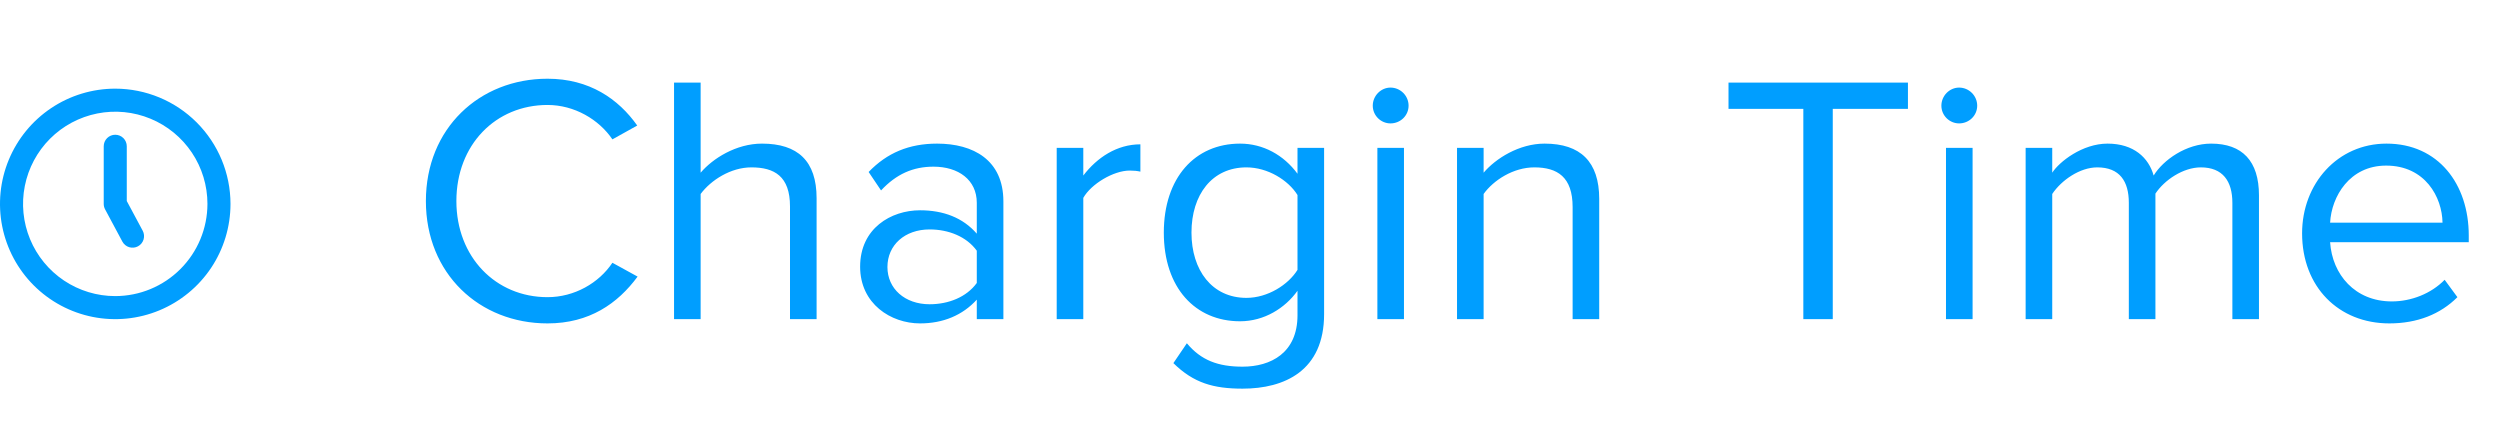
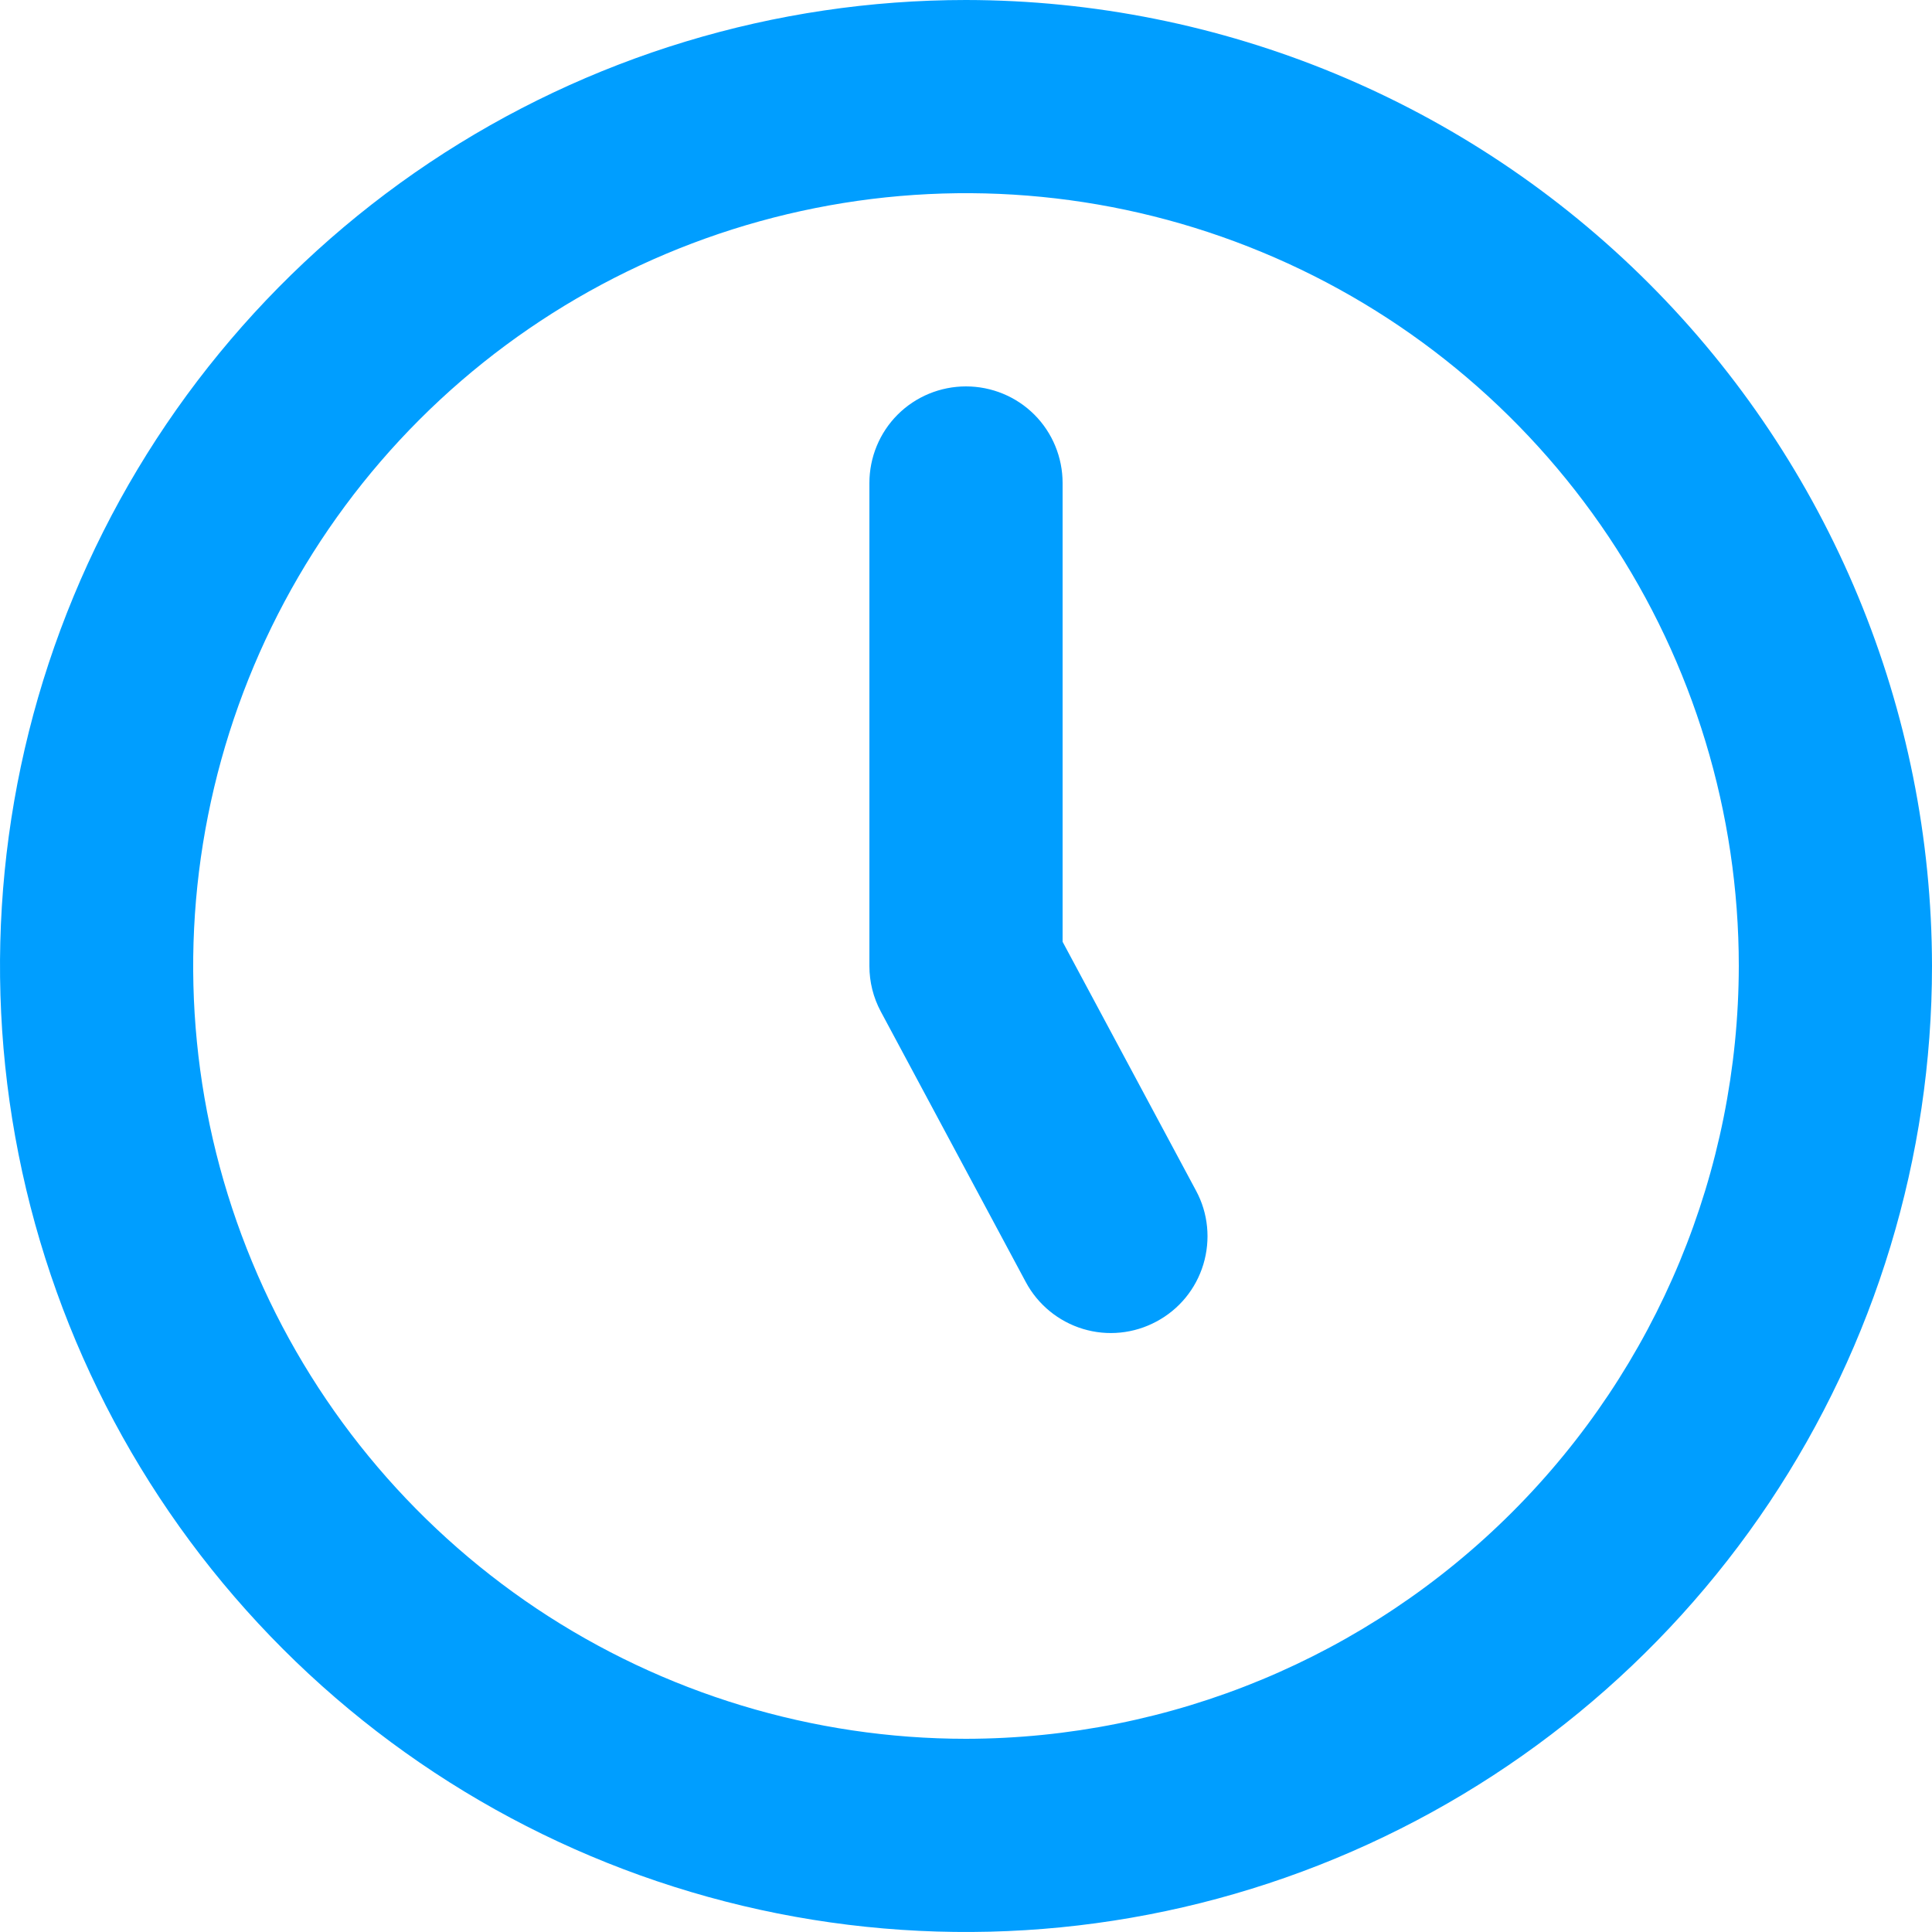
- <svg xmlns="http://www.w3.org/2000/svg" width="141" height="24" viewBox="0 0 141 24" fill="none">
-   <path d="M30.88 18.24C33.24 18.24 34.84 17.12 35.96 15.6L34.54 14.82C33.78 15.96 32.4 16.76 30.88 16.76C27.96 16.76 25.74 14.5 25.74 11.34C25.74 8.16 27.96 5.92 30.88 5.92C32.4 5.92 33.78 6.74 34.54 7.86L35.94 7.08C34.88 5.58 33.24 4.44 30.88 4.44C27.04 4.44 24.02 7.24 24.02 11.34C24.02 15.44 27.04 18.24 30.88 18.24ZM46.056 18V11.18C46.056 9.08 44.996 8.1 42.976 8.1C41.516 8.1 40.196 8.94 39.516 9.74V4.66H38.016V18H39.516V10.94C40.096 10.16 41.216 9.44 42.376 9.44C43.676 9.44 44.556 9.94 44.556 11.64V18H46.056ZM56.591 18V11.36C56.591 9.02 54.891 8.1 52.851 8.1C51.271 8.1 50.031 8.62 48.991 9.7L49.691 10.74C50.551 9.82 51.491 9.4 52.651 9.4C54.051 9.4 55.091 10.14 55.091 11.44V13.18C54.311 12.28 53.211 11.86 51.891 11.86C50.251 11.86 48.511 12.88 48.511 15.04C48.511 17.14 50.251 18.24 51.891 18.24C53.191 18.24 54.291 17.78 55.091 16.9V18H56.591ZM52.431 17.16C51.031 17.16 50.051 16.28 50.051 15.06C50.051 13.82 51.031 12.94 52.431 12.94C53.491 12.94 54.511 13.34 55.091 14.14V15.96C54.511 16.76 53.491 17.16 52.431 17.16ZM61.098 18V11.16C61.538 10.38 62.798 9.62 63.718 9.62C63.958 9.62 64.138 9.64 64.318 9.68V8.14C62.998 8.14 61.878 8.88 61.098 9.9V8.34H59.598V18H61.098ZM70.079 21.92C72.439 21.92 74.679 20.92 74.679 17.72V8.34H73.179V9.8C72.399 8.74 71.239 8.1 69.939 8.1C67.399 8.1 65.639 10.02 65.639 13.12C65.639 16.24 67.419 18.12 69.939 18.12C71.299 18.12 72.479 17.38 73.179 16.4V17.78C73.179 19.9 71.679 20.68 70.079 20.68C68.699 20.68 67.739 20.32 66.939 19.36L66.179 20.48C67.319 21.6 68.439 21.92 70.079 21.92ZM70.299 16.8C68.359 16.8 67.199 15.24 67.199 13.12C67.199 10.98 68.359 9.44 70.299 9.44C71.499 9.44 72.659 10.16 73.179 11V15.22C72.659 16.06 71.499 16.8 70.299 16.8ZM78.424 6.96C78.984 6.96 79.444 6.52 79.444 5.96C79.444 5.4 78.984 4.94 78.424 4.94C77.884 4.94 77.424 5.4 77.424 5.96C77.424 6.52 77.884 6.96 78.424 6.96ZM79.184 18V8.34H77.684V18H79.184ZM90.196 18V11.22C90.196 9.12 89.136 8.1 87.116 8.1C85.676 8.1 84.356 8.94 83.676 9.74V8.34H82.176V18H83.676V10.94C84.236 10.16 85.356 9.44 86.536 9.44C87.836 9.44 88.696 9.98 88.696 11.68V18H90.196ZM103.368 18V6.14H107.608V4.66H97.488V6.14H101.708V18H103.368ZM110.494 6.96C111.054 6.96 111.514 6.52 111.514 5.96C111.514 5.4 111.054 4.94 110.494 4.94C109.954 4.94 109.494 5.4 109.494 5.96C109.494 6.52 109.954 6.96 110.494 6.96ZM111.254 18V8.34H109.754V18H111.254ZM127.406 18V11.02C127.406 9.08 126.466 8.1 124.706 8.1C123.306 8.1 122.006 9.02 121.466 9.9C121.186 8.9 120.346 8.1 118.866 8.1C117.446 8.1 116.146 9.12 115.746 9.74V8.34H114.246V18H115.746V10.94C116.266 10.16 117.306 9.44 118.286 9.44C119.546 9.44 120.066 10.22 120.066 11.44V18H121.566V10.92C122.066 10.16 123.126 9.44 124.126 9.44C125.366 9.44 125.906 10.22 125.906 11.44V18H127.406ZM134.758 18.24C136.338 18.24 137.638 17.72 138.598 16.76L137.878 15.78C137.118 16.56 135.998 17 134.898 17C132.818 17 131.538 15.48 131.418 13.66H139.238V13.28C139.238 10.38 137.518 8.1 134.598 8.1C131.838 8.1 129.838 10.36 129.838 13.16C129.838 16.18 131.898 18.24 134.758 18.24ZM137.758 12.56H131.418C131.498 11.08 132.518 9.34 134.578 9.34C136.778 9.34 137.738 11.12 137.758 12.56Z" fill="#009EFF" />
-   <path d="M6.5 5C5.214 5 3.958 5.381 2.889 6.095C1.82 6.81 0.987 7.825 0.495 9.013C0.003 10.2 -0.126 11.507 0.125 12.768C0.376 14.029 0.995 15.187 1.904 16.096C2.813 17.005 3.971 17.624 5.232 17.875C6.493 18.126 7.8 17.997 8.987 17.505C10.175 17.013 11.19 16.18 11.905 15.111C12.619 14.042 13 12.786 13 11.5C12.998 9.777 12.313 8.125 11.094 6.906C9.875 5.687 8.223 5.002 6.5 5ZM6.5 16.7C5.472 16.7 4.466 16.395 3.611 15.824C2.756 15.252 2.089 14.44 1.696 13.49C1.302 12.54 1.199 11.494 1.4 10.486C1.601 9.477 2.096 8.55 2.823 7.823C3.55 7.096 4.477 6.601 5.486 6.4C6.494 6.199 7.54 6.302 8.49 6.696C9.44 7.089 10.252 7.756 10.824 8.611C11.395 9.466 11.7 10.472 11.7 11.5C11.698 12.879 11.15 14.2 10.175 15.175C9.2 16.15 7.879 16.698 6.5 16.7ZM7.15 11.337V8.25C7.15 8.078 7.082 7.912 6.96 7.79C6.838 7.668 6.672 7.6 6.5 7.6C6.328 7.6 6.162 7.668 6.04 7.79C5.918 7.912 5.85 8.078 5.85 8.25V11.5C5.85 11.607 5.876 11.712 5.927 11.807L6.902 13.626C6.983 13.778 7.122 13.892 7.287 13.942C7.452 13.992 7.63 13.974 7.782 13.892C7.934 13.811 8.047 13.673 8.097 13.508C8.147 13.342 8.13 13.164 8.048 13.012L7.15 11.337Z" fill="#009EFF" />
+ <svg xmlns="http://www.w3.org/2000/svg" width="13" height="13" viewBox="0 0 13 13" fill="none">
+   <path d="M6.5 0C5.214 0 3.958 0.381 2.889 1.095C1.82 1.81 0.987 2.825 0.495 4.013C0.003 5.2 -0.126 6.507 0.125 7.768C0.376 9.029 0.995 10.187 1.904 11.096C2.813 12.005 3.971 12.624 5.232 12.875C6.493 13.126 7.8 12.997 8.987 12.505C10.175 12.013 11.19 11.18 11.905 10.111C12.619 9.042 13 7.786 13 6.5C12.998 4.777 12.313 3.125 11.094 1.906C9.875 0.687 8.223 0.002 6.5 0ZM6.5 11.7C5.472 11.7 4.466 11.395 3.611 10.824C2.756 10.252 2.089 9.44 1.696 8.49C1.302 7.54 1.199 6.494 1.4 5.486C1.601 4.477 2.096 3.55 2.823 2.823C3.55 2.096 4.477 1.601 5.486 1.4C6.494 1.199 7.54 1.302 8.49 1.696C9.44 2.089 10.252 2.756 10.824 3.611C11.395 4.466 11.7 5.472 11.7 6.5C11.698 7.879 11.15 9.2 10.175 10.175C9.2 11.15 7.879 11.698 6.5 11.7ZM7.15 6.337V3.25C7.15 3.078 7.082 2.912 6.96 2.79C6.838 2.668 6.672 2.6 6.5 2.6C6.328 2.6 6.162 2.668 6.04 2.79C5.918 2.912 5.85 3.078 5.85 3.25V6.5C5.85 6.607 5.876 6.712 5.927 6.807L6.902 8.626C6.983 8.778 7.122 8.892 7.287 8.942C7.452 8.992 7.63 8.974 7.782 8.892C7.934 8.811 8.047 8.673 8.097 8.508C8.147 8.342 8.13 8.164 8.048 8.012L7.15 6.337Z" fill="#009EFF" />
</svg>
